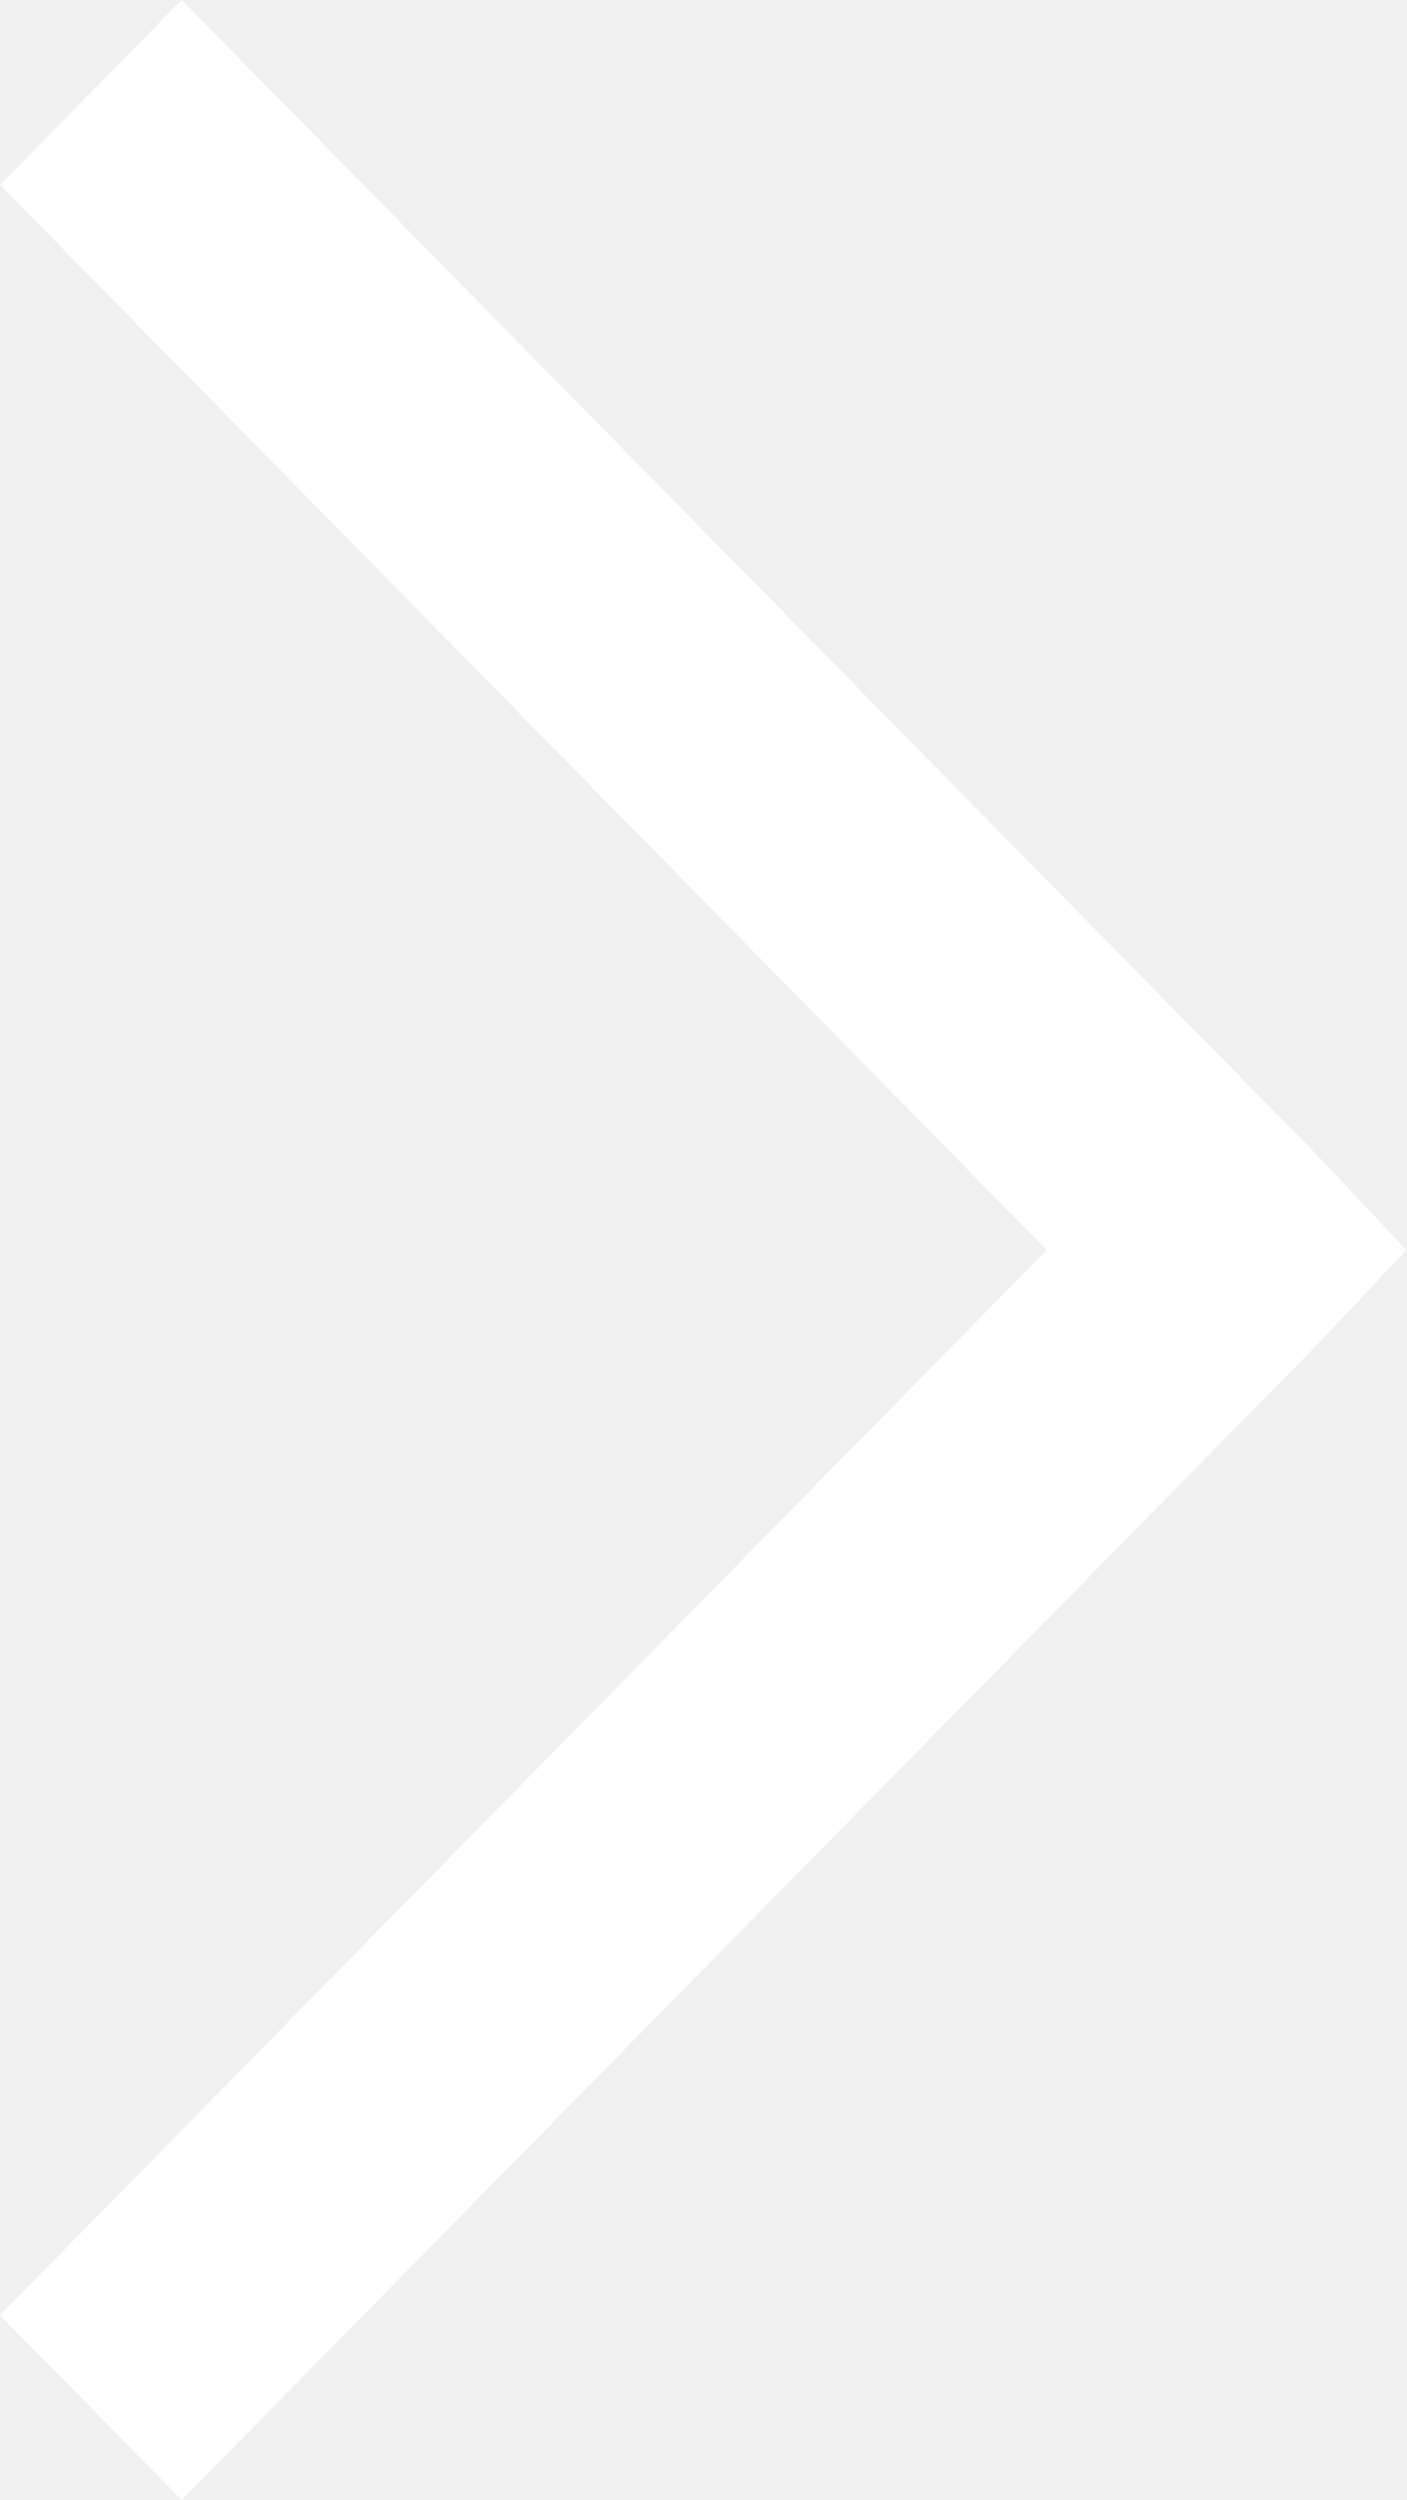
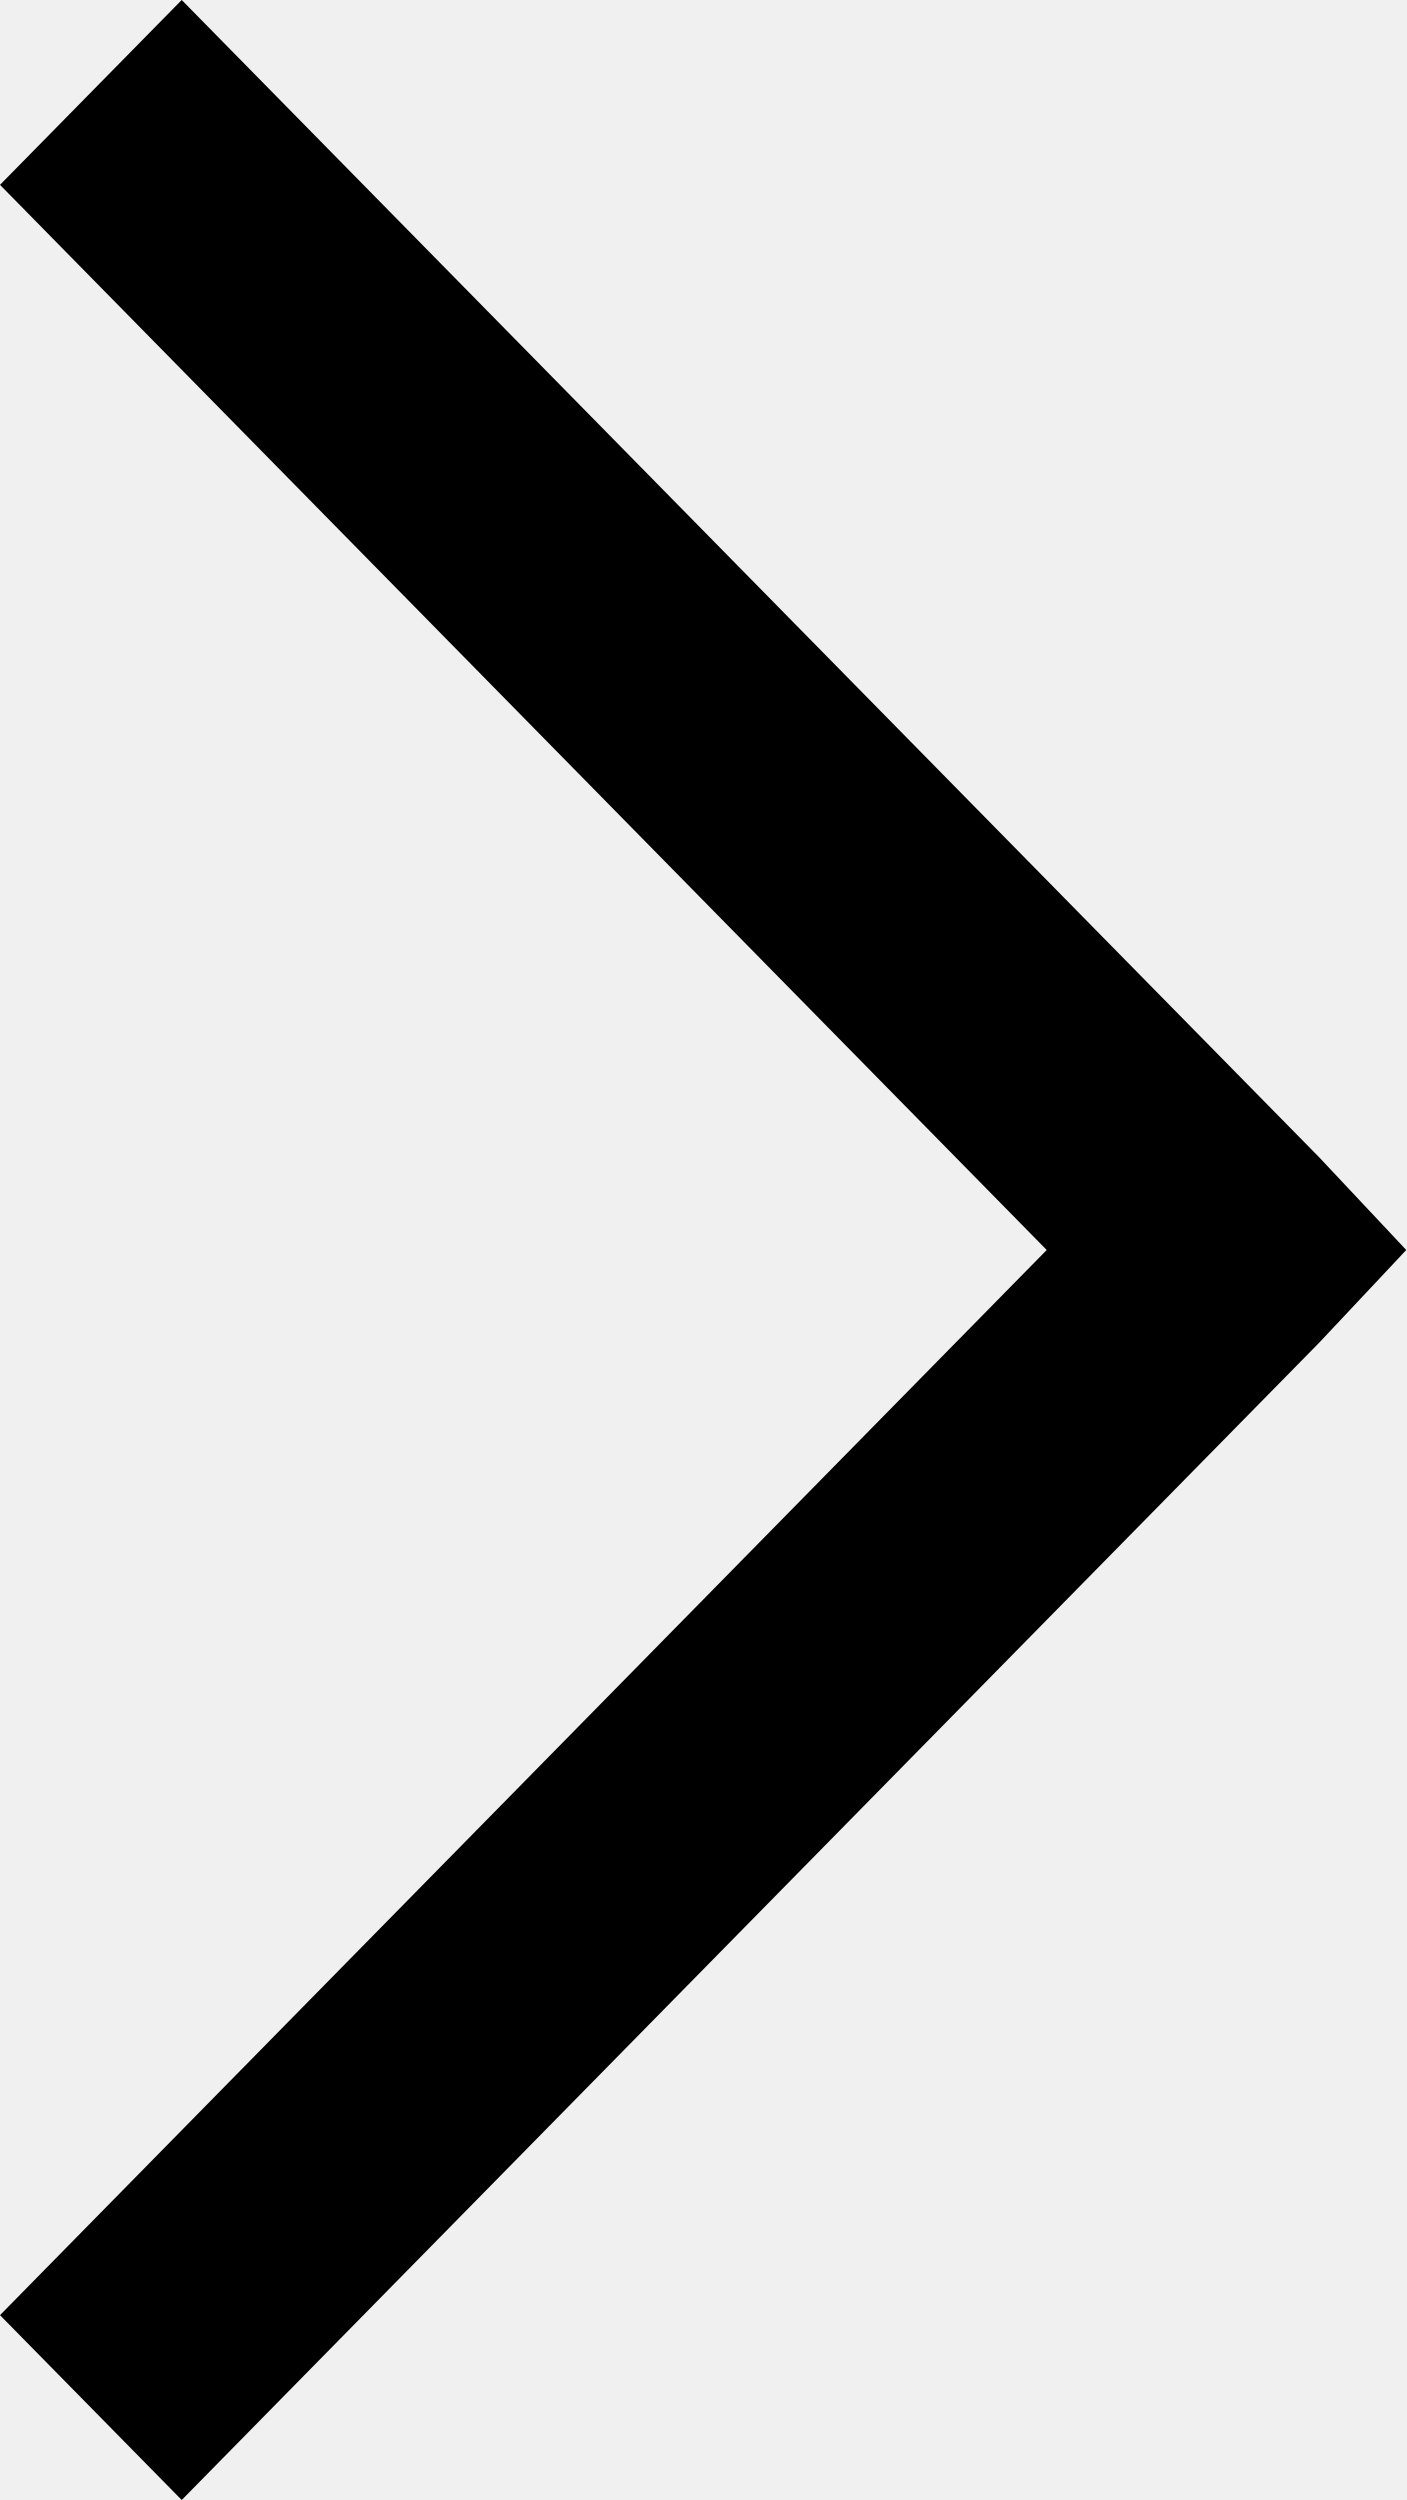
<svg xmlns="http://www.w3.org/2000/svg" width="9px" height="16px" viewBox="0 0 9 16" version="1.1">
-   <g id="07---PLAYER-EXPERT" stroke="none" stroke-width="1" fill="none" fill-rule="evenodd">
-     <g id="module-lecture-vidéo-Breakpoints" transform="translate(-1185, -536)" fill="#FFFFFF" fill-rule="nonzero">
-       <g id="player_video_minimize-2" transform="translate(570, 365)">
-         <g id="player_video_minimize">
-           <g id="Bitmap" transform="translate(0, 40)">
-             <g id="player_video-audio" transform="translate(0, 91)">
-               <g id="Group-Copy" transform="translate(419, 0)">
-                 <g id="picto16//arrow/right_ghost-copy-11" transform="translate(196, 40)">
-                   <g id="icons8-expand_arrow" transform="translate(4.5, 8) rotate(-90) translate(-4.5, -8) translate(-3.5, 3.5)">
-                     <polygon id="Shape" points="1.183 0 0 1.163 7.408 8.444 8 9 8.592 8.444 16 1.163 14.817 0 8 6.699" />
+   <g stroke="none" stroke-width="1" fill="none" fill-rule="evenodd">
+     <g transform="translate(-1185, -536)" fill="currentColor" fill-rule="nonzero">
+       <g transform="translate(570, 365)">
+         <g>
+           <g transform="translate(0, 40)">
+             <g transform="translate(0, 91)">
+               <g transform="translate(419, 0)">
+                 <g transform="translate(196, 40)">
+                   <g transform="translate(4.5, 8) rotate(-90) translate(-4.5, -8) translate(-3.5, 3.5)">
+                     <polygon points="1.183 0 0 1.163 7.408 8.444 8 9 8.592 8.444 16 1.163 14.817 0 8 6.699" />
                  </g>
                </g>
              </g>
            </g>
          </g>
        </g>
      </g>
    </g>
  </g>
</svg>
